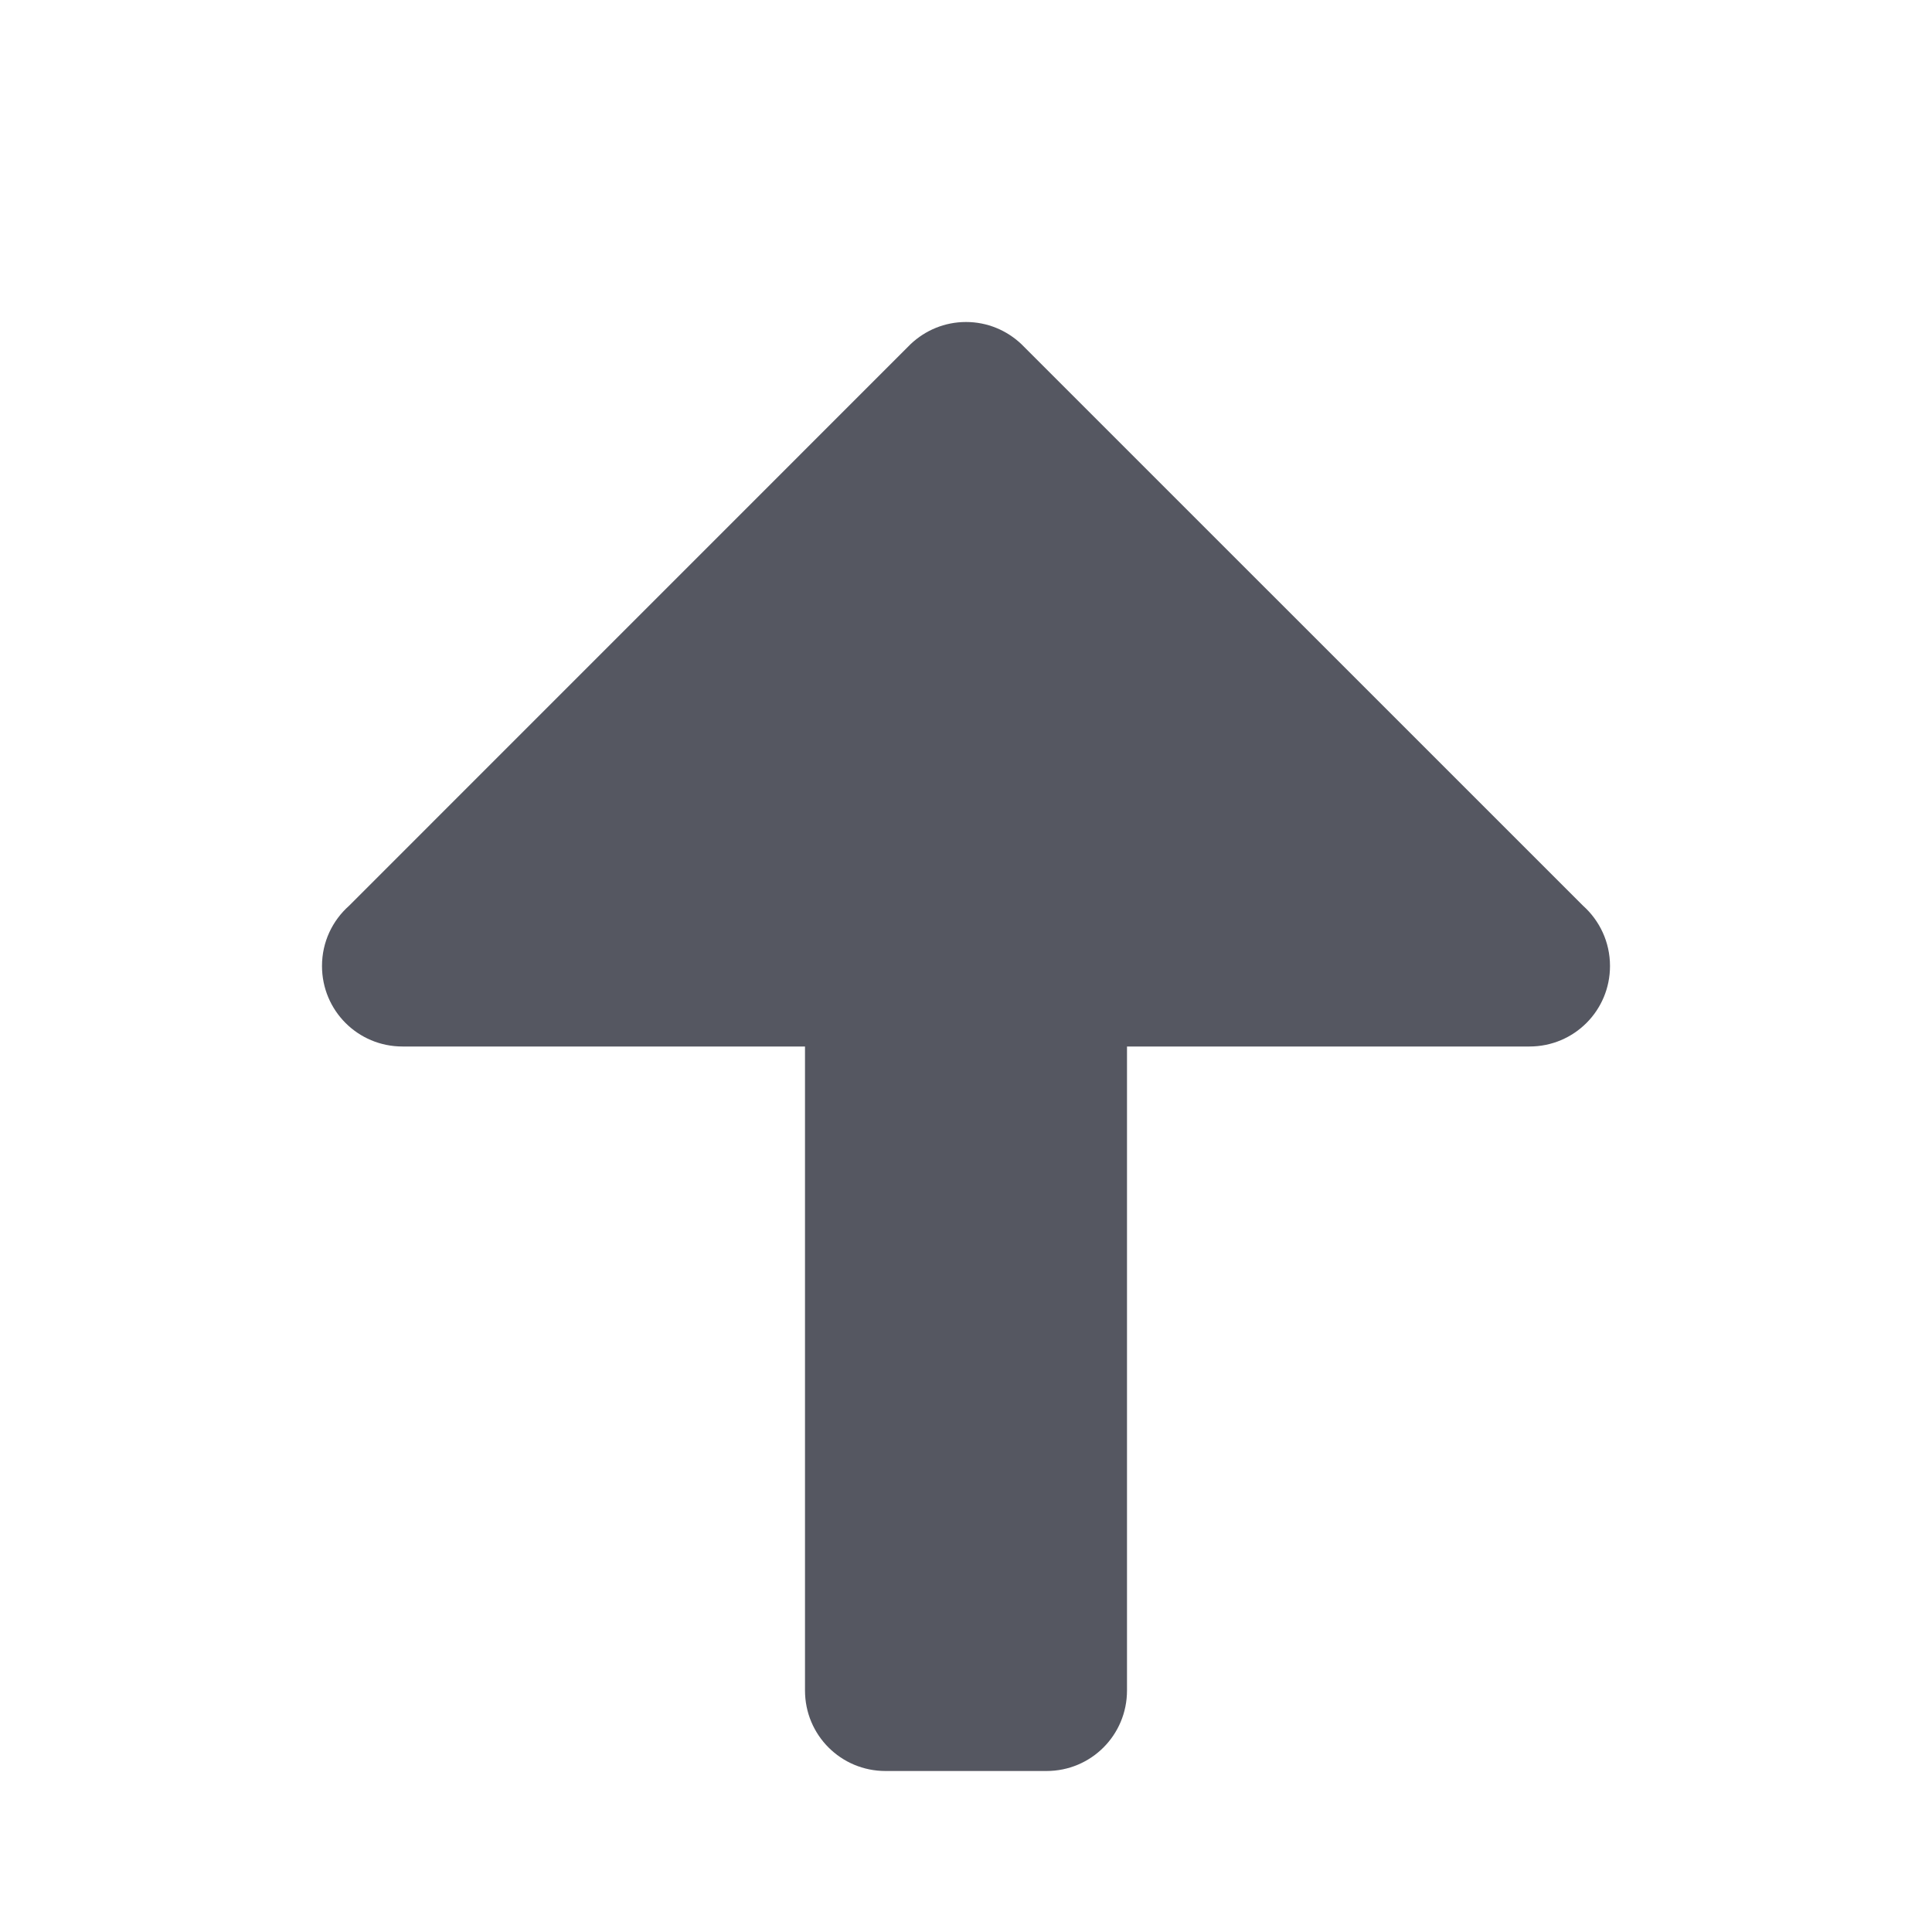
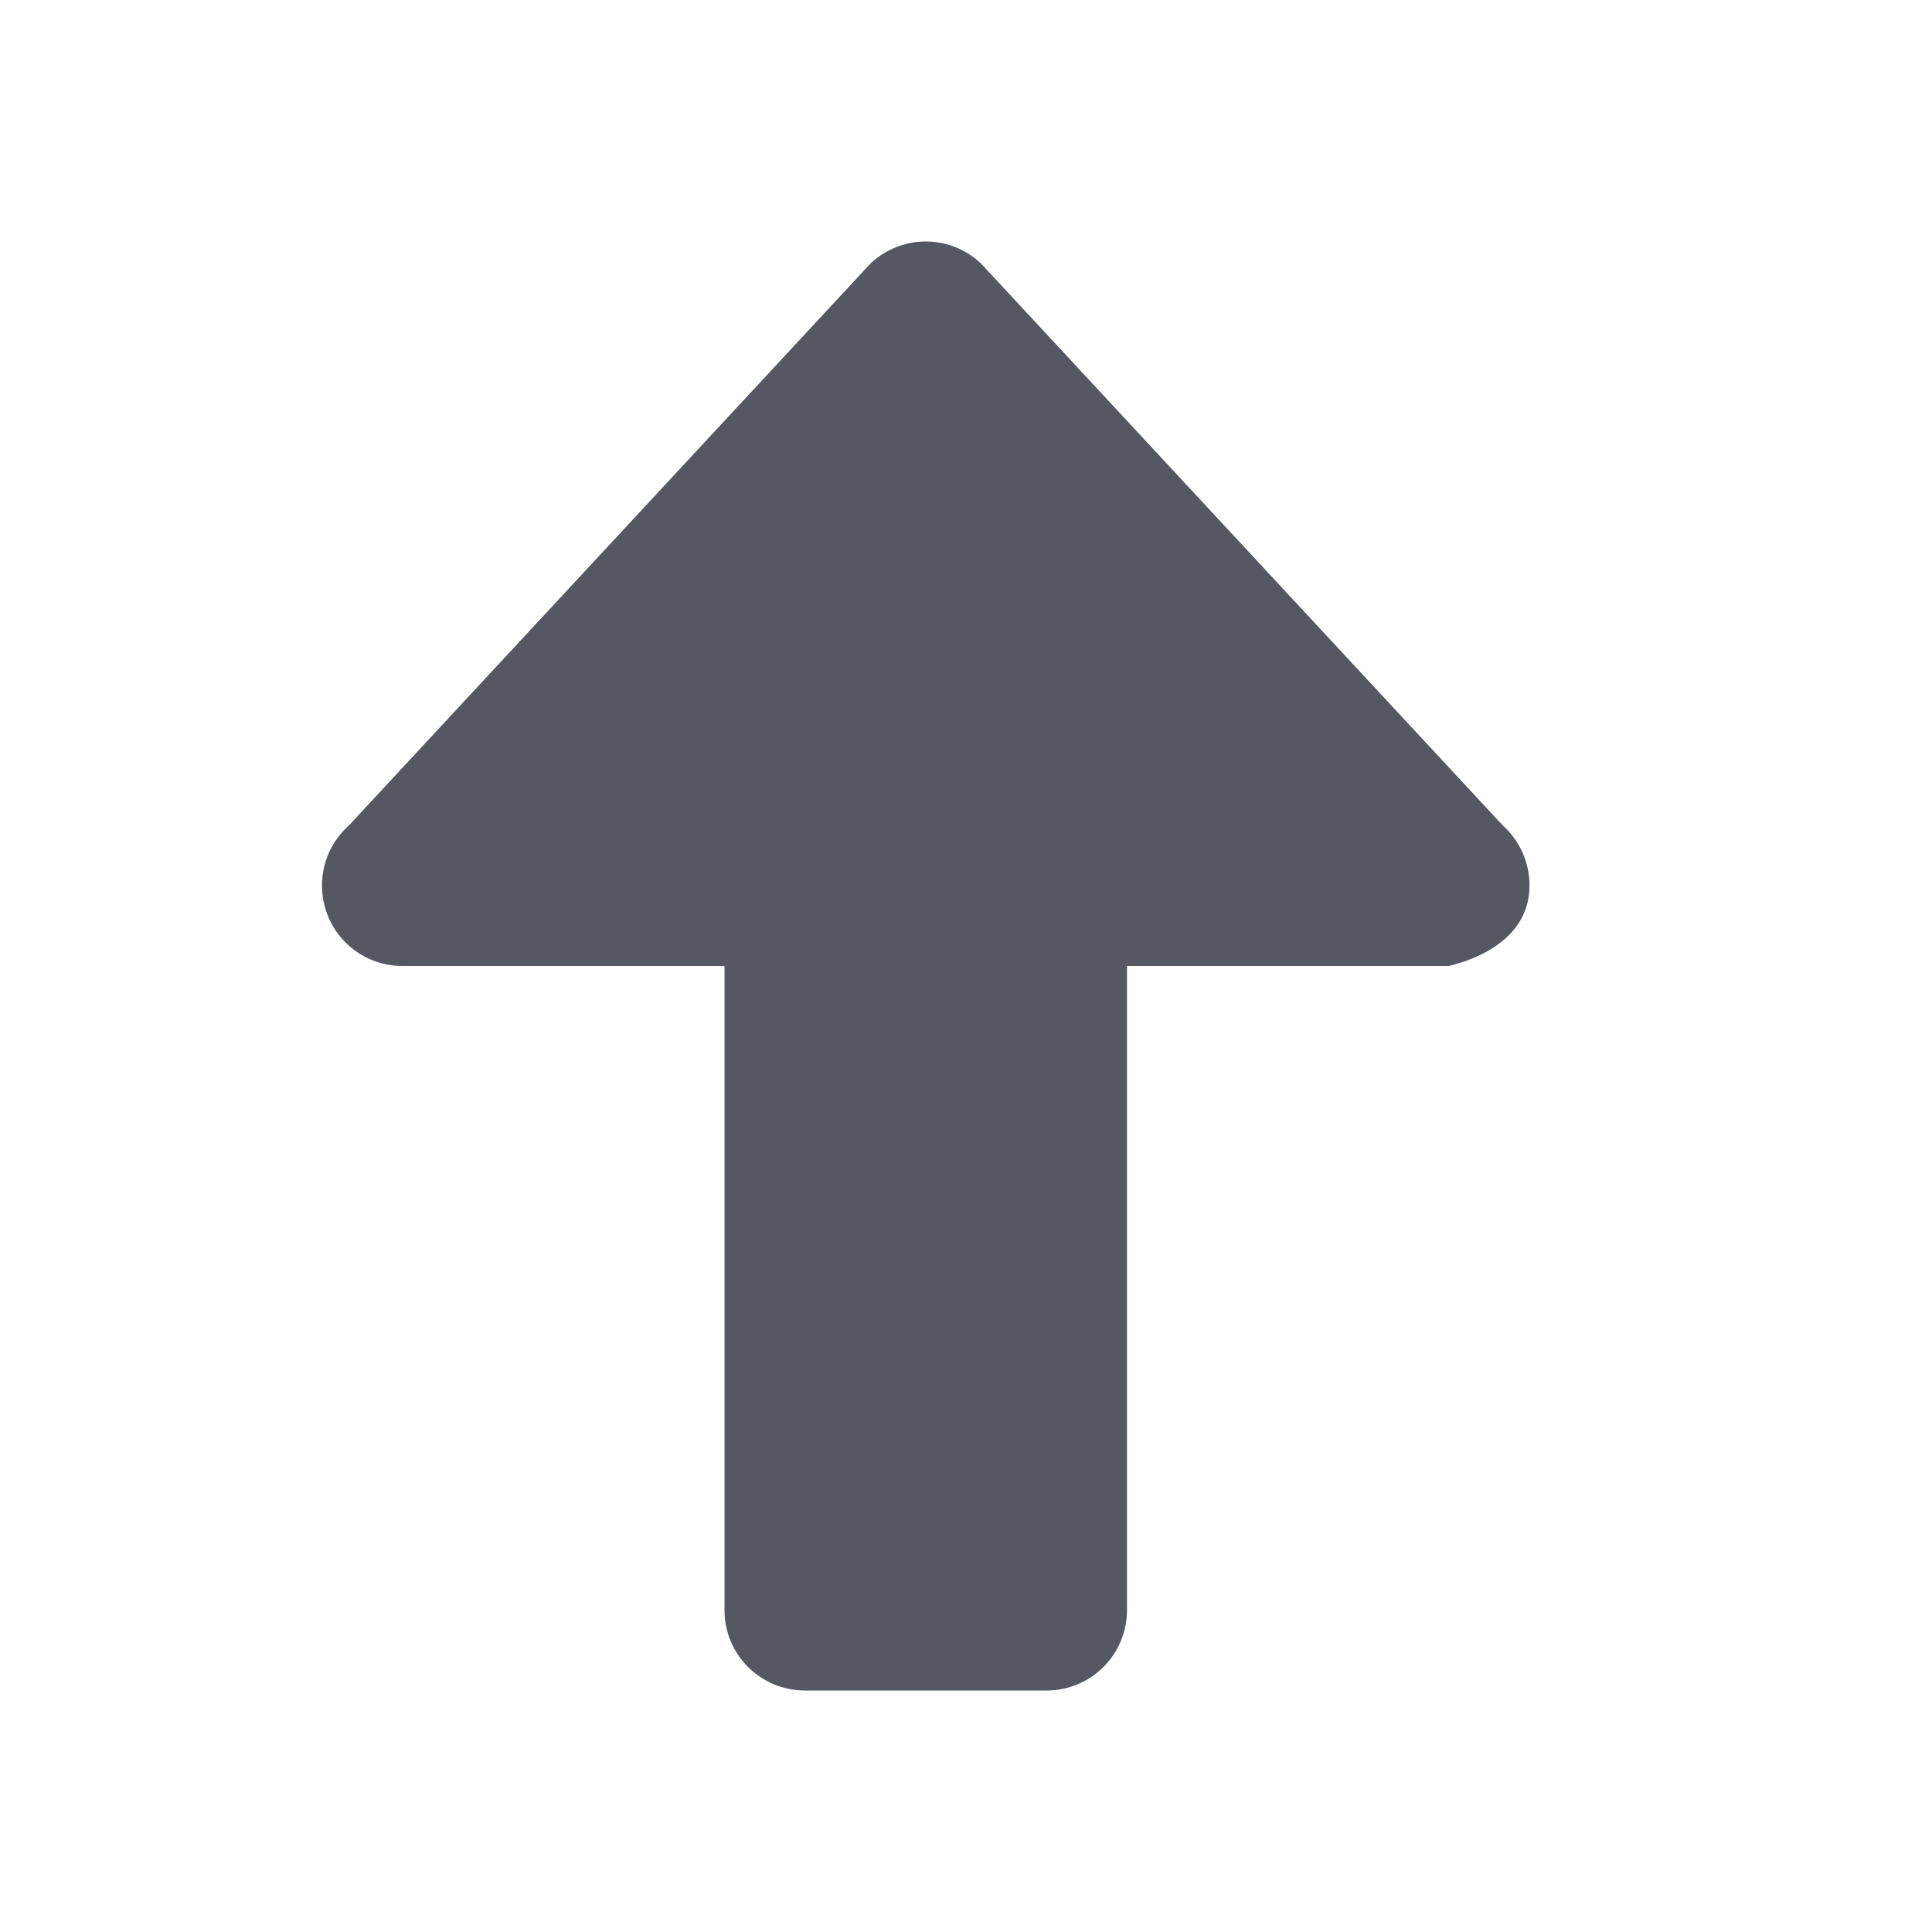
<svg xmlns="http://www.w3.org/2000/svg" id="svg6" version="1.1" width="24" height="24">
  <defs id="defs10" />
-   <path d="m 20,12 c 0,0.554 -0.446,1 -1,1 h -5 v 8 c 0,0.554 -0.446,1 -1,1 h -2 c -0.554,0 -1,-0.446 -1,-1 v -8 H 5 c -0.554,0 -1,-0.446 -1,-1 0,-0.299 0.13,-0.565 0.336,-0.748 L 11.314,4.273 C 11.494,4.104 11.734,4 12,4 c 0.266,0 0.506,0.104 0.686,0.273 l 6.979,6.978 C 19.87,11.435 20,11.701 20,12 Z" style="opacity:1;fill:#555761;stroke:none;stroke-width:4;stroke-linecap:round;stroke-linejoin:round;stop-color:#000000" id="path873-5" />
+   <path id="path873-5-3-3" style="opacity:1;fill:#555761;stroke:none;stroke-width:4;stroke-linecap:round;stroke-linejoin:round;stop-color:#000000" d="m 19,11 c 0,0.554 -0.463,0.866 -1,1 h -4 v 8 c 0,0.554 -0.446,1 -1,1 h -3 c -0.554,0 -1,-0.446 -1,-1 V 12 H 5 c -0.554,0 -1,-0.446 -1,-1 0,-0.299 0.13,-0.565 0.336,-0.748 L 10.814,3.273 C 10.994,3.104 11.234,3 11.5,3 c 0.266,0 0.506,0.104 0.686,0.273 l 6.479,6.978 C 18.87,10.435 19,10.701 19,11 Z" />
</svg>
